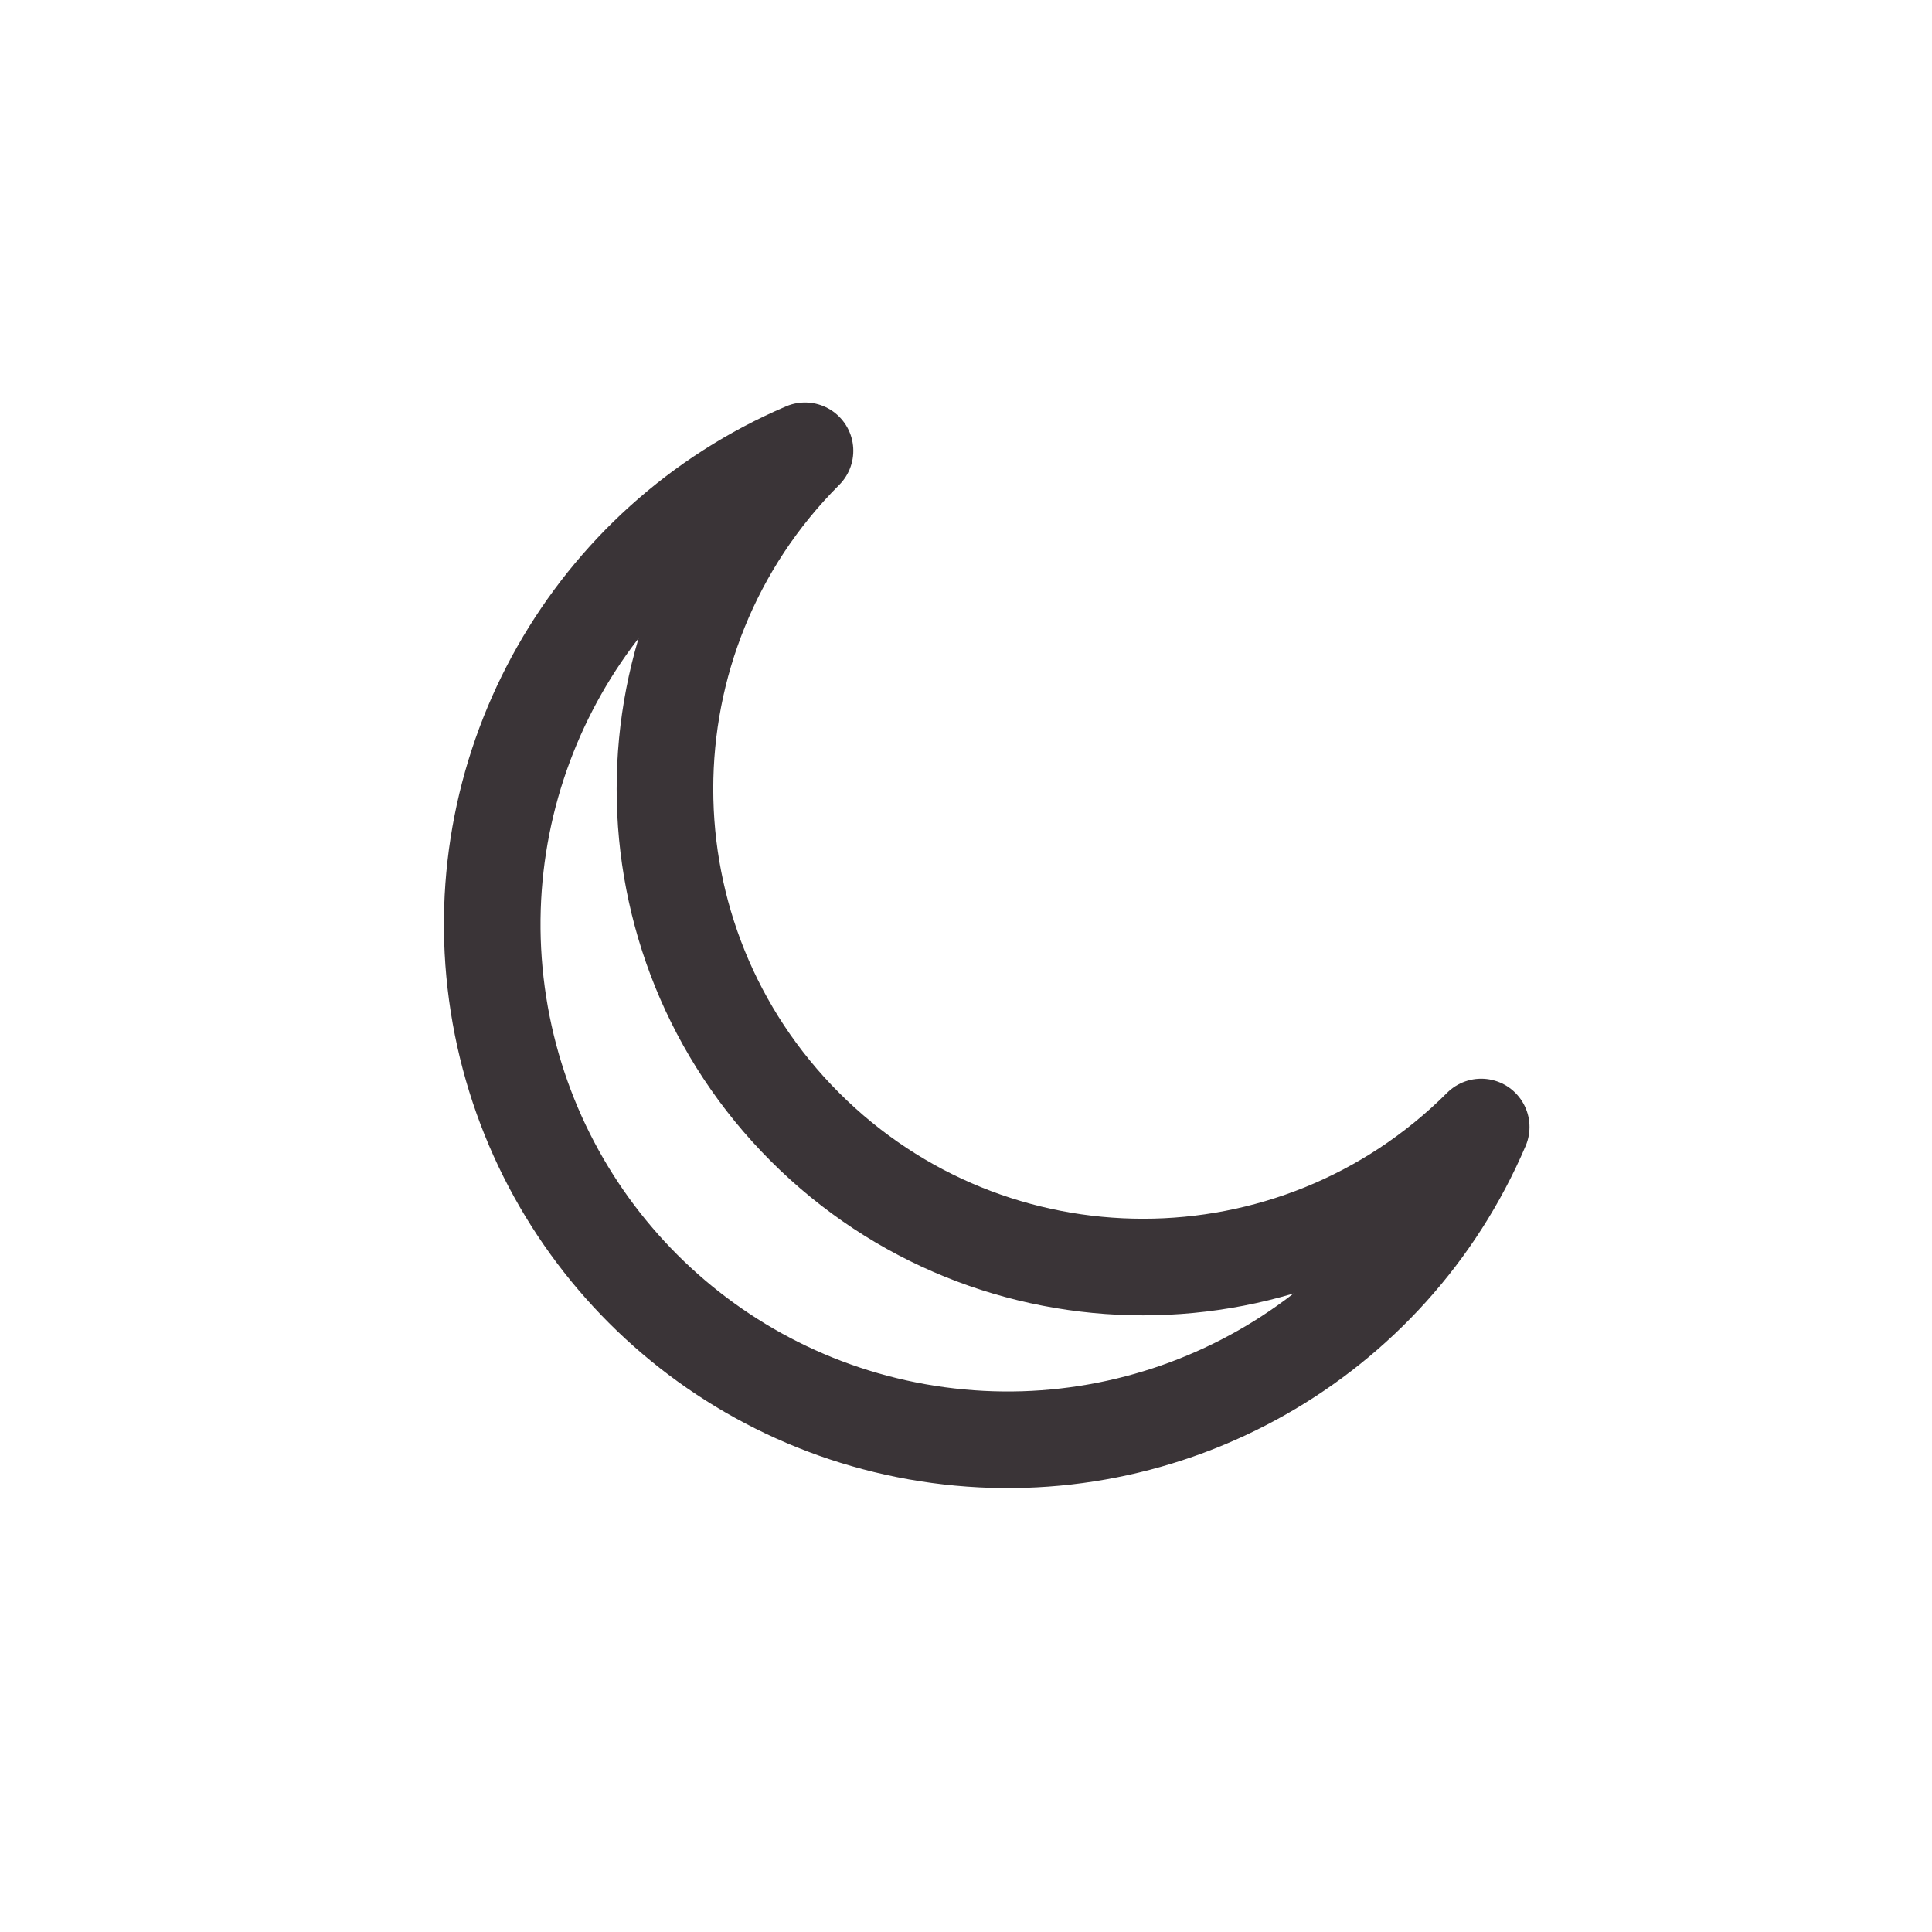
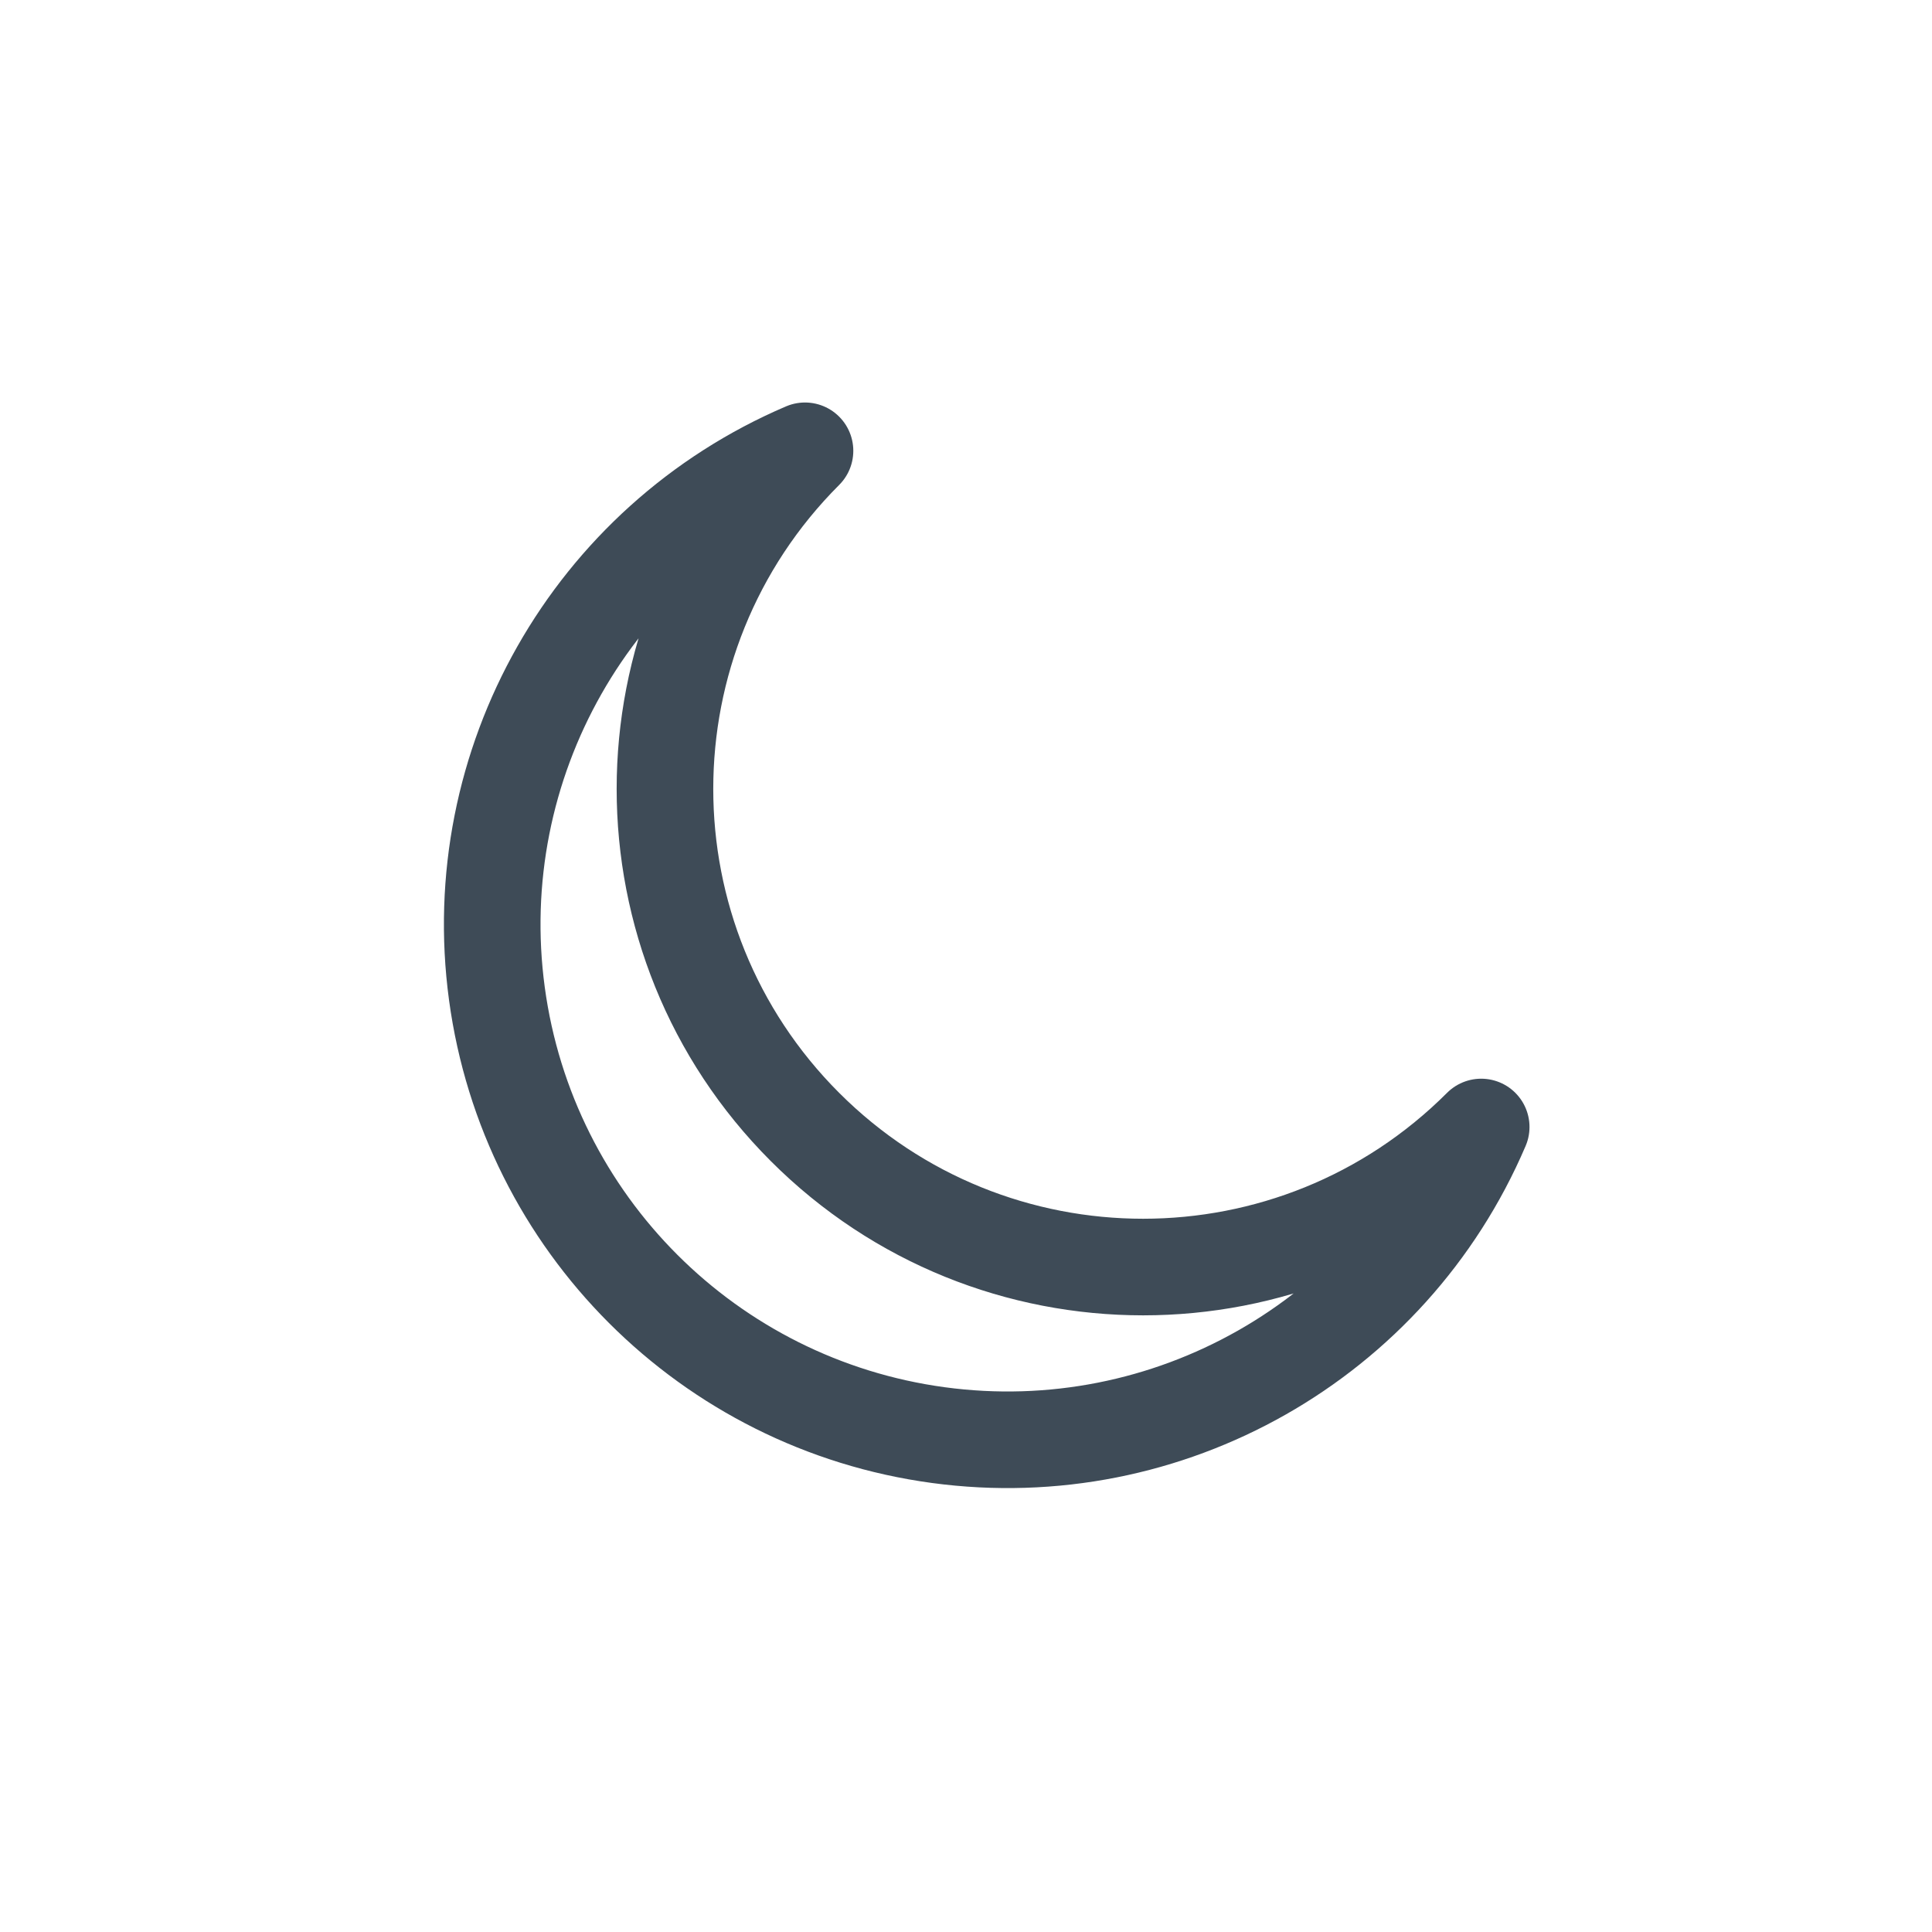
<svg xmlns="http://www.w3.org/2000/svg" viewBox="0 0 24 24" width="24" height="24">
-   <path d="M20 14.5A8 8 0 1 1 9.5 4a6.5 6.5 0 0 0 10.5 10.5z" transform="translate(2.4 2.4) scale(.8)" fill="none" stroke="#3A3437" stroke-width="1.5" stroke-linecap="round" stroke-linejoin="round" />
+   <path d="M20 14.5A8 8 0 1 1 9.5 4a6.5 6.5 0 0 0 10.5 10.5z" transform="translate(2.4 2.4) scale(.8)" fill="none" stroke="#3E4B57" stroke-width="1.5" stroke-linecap="round" stroke-linejoin="round" />
</svg>
